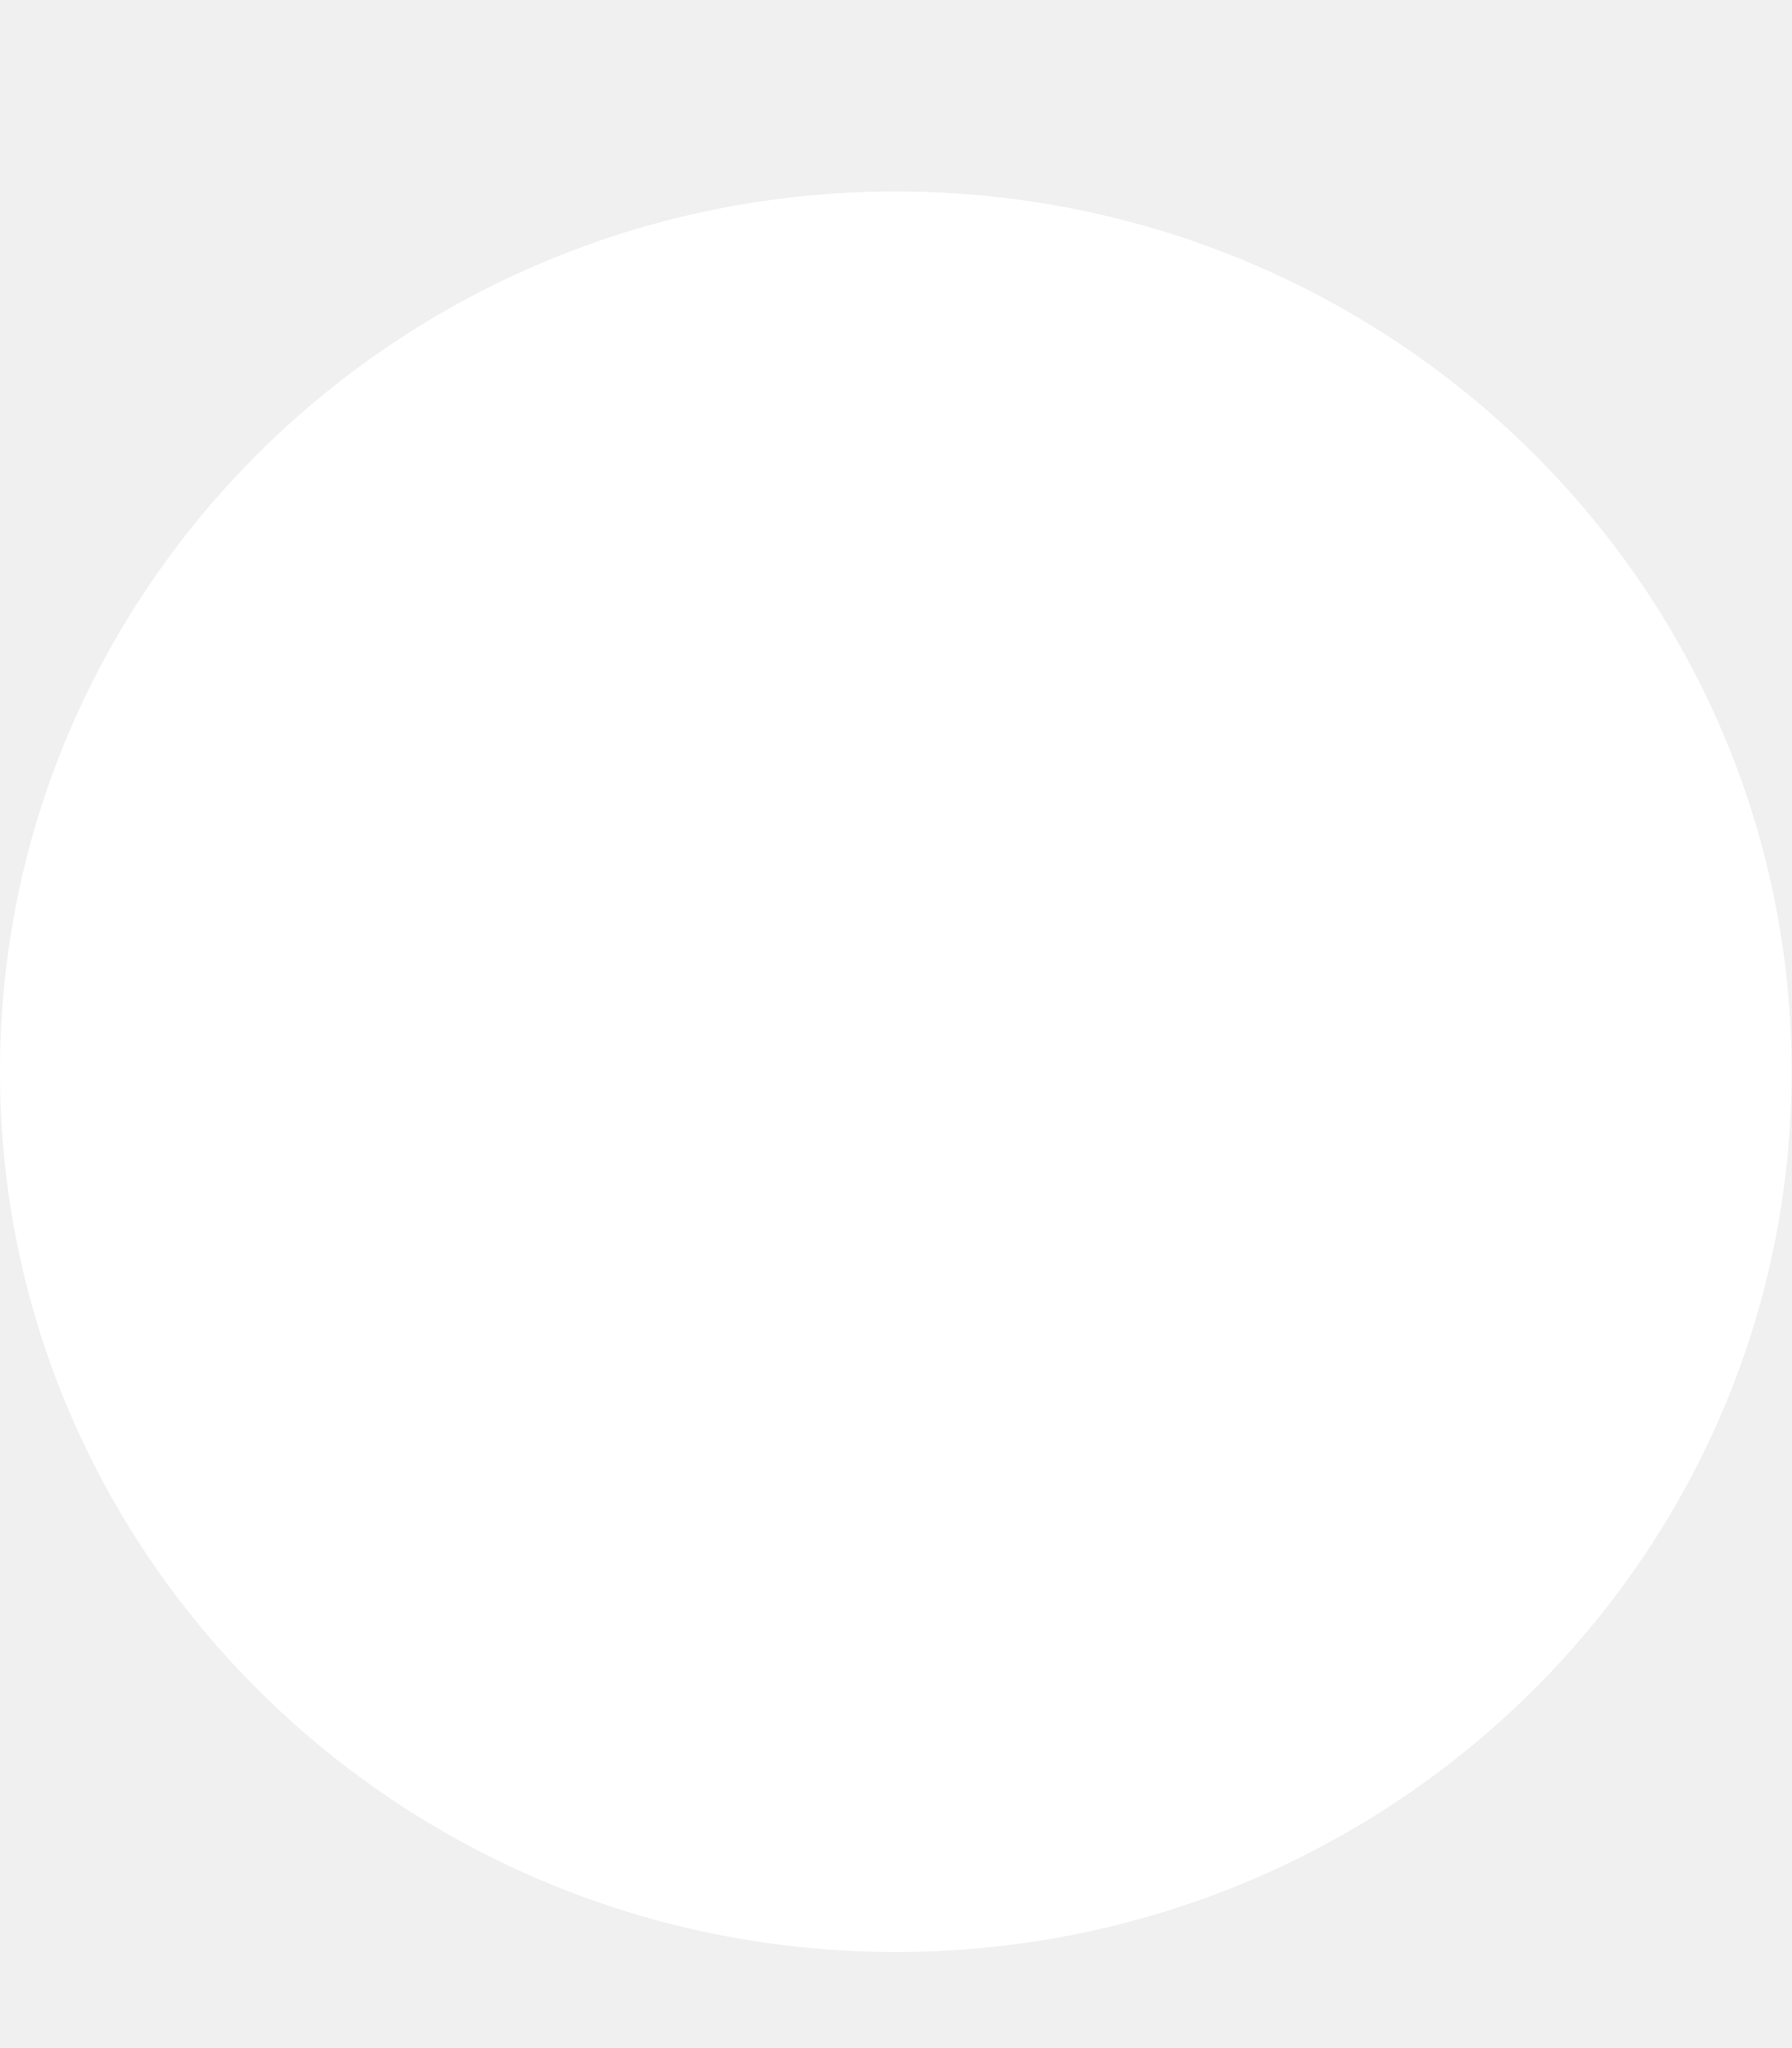
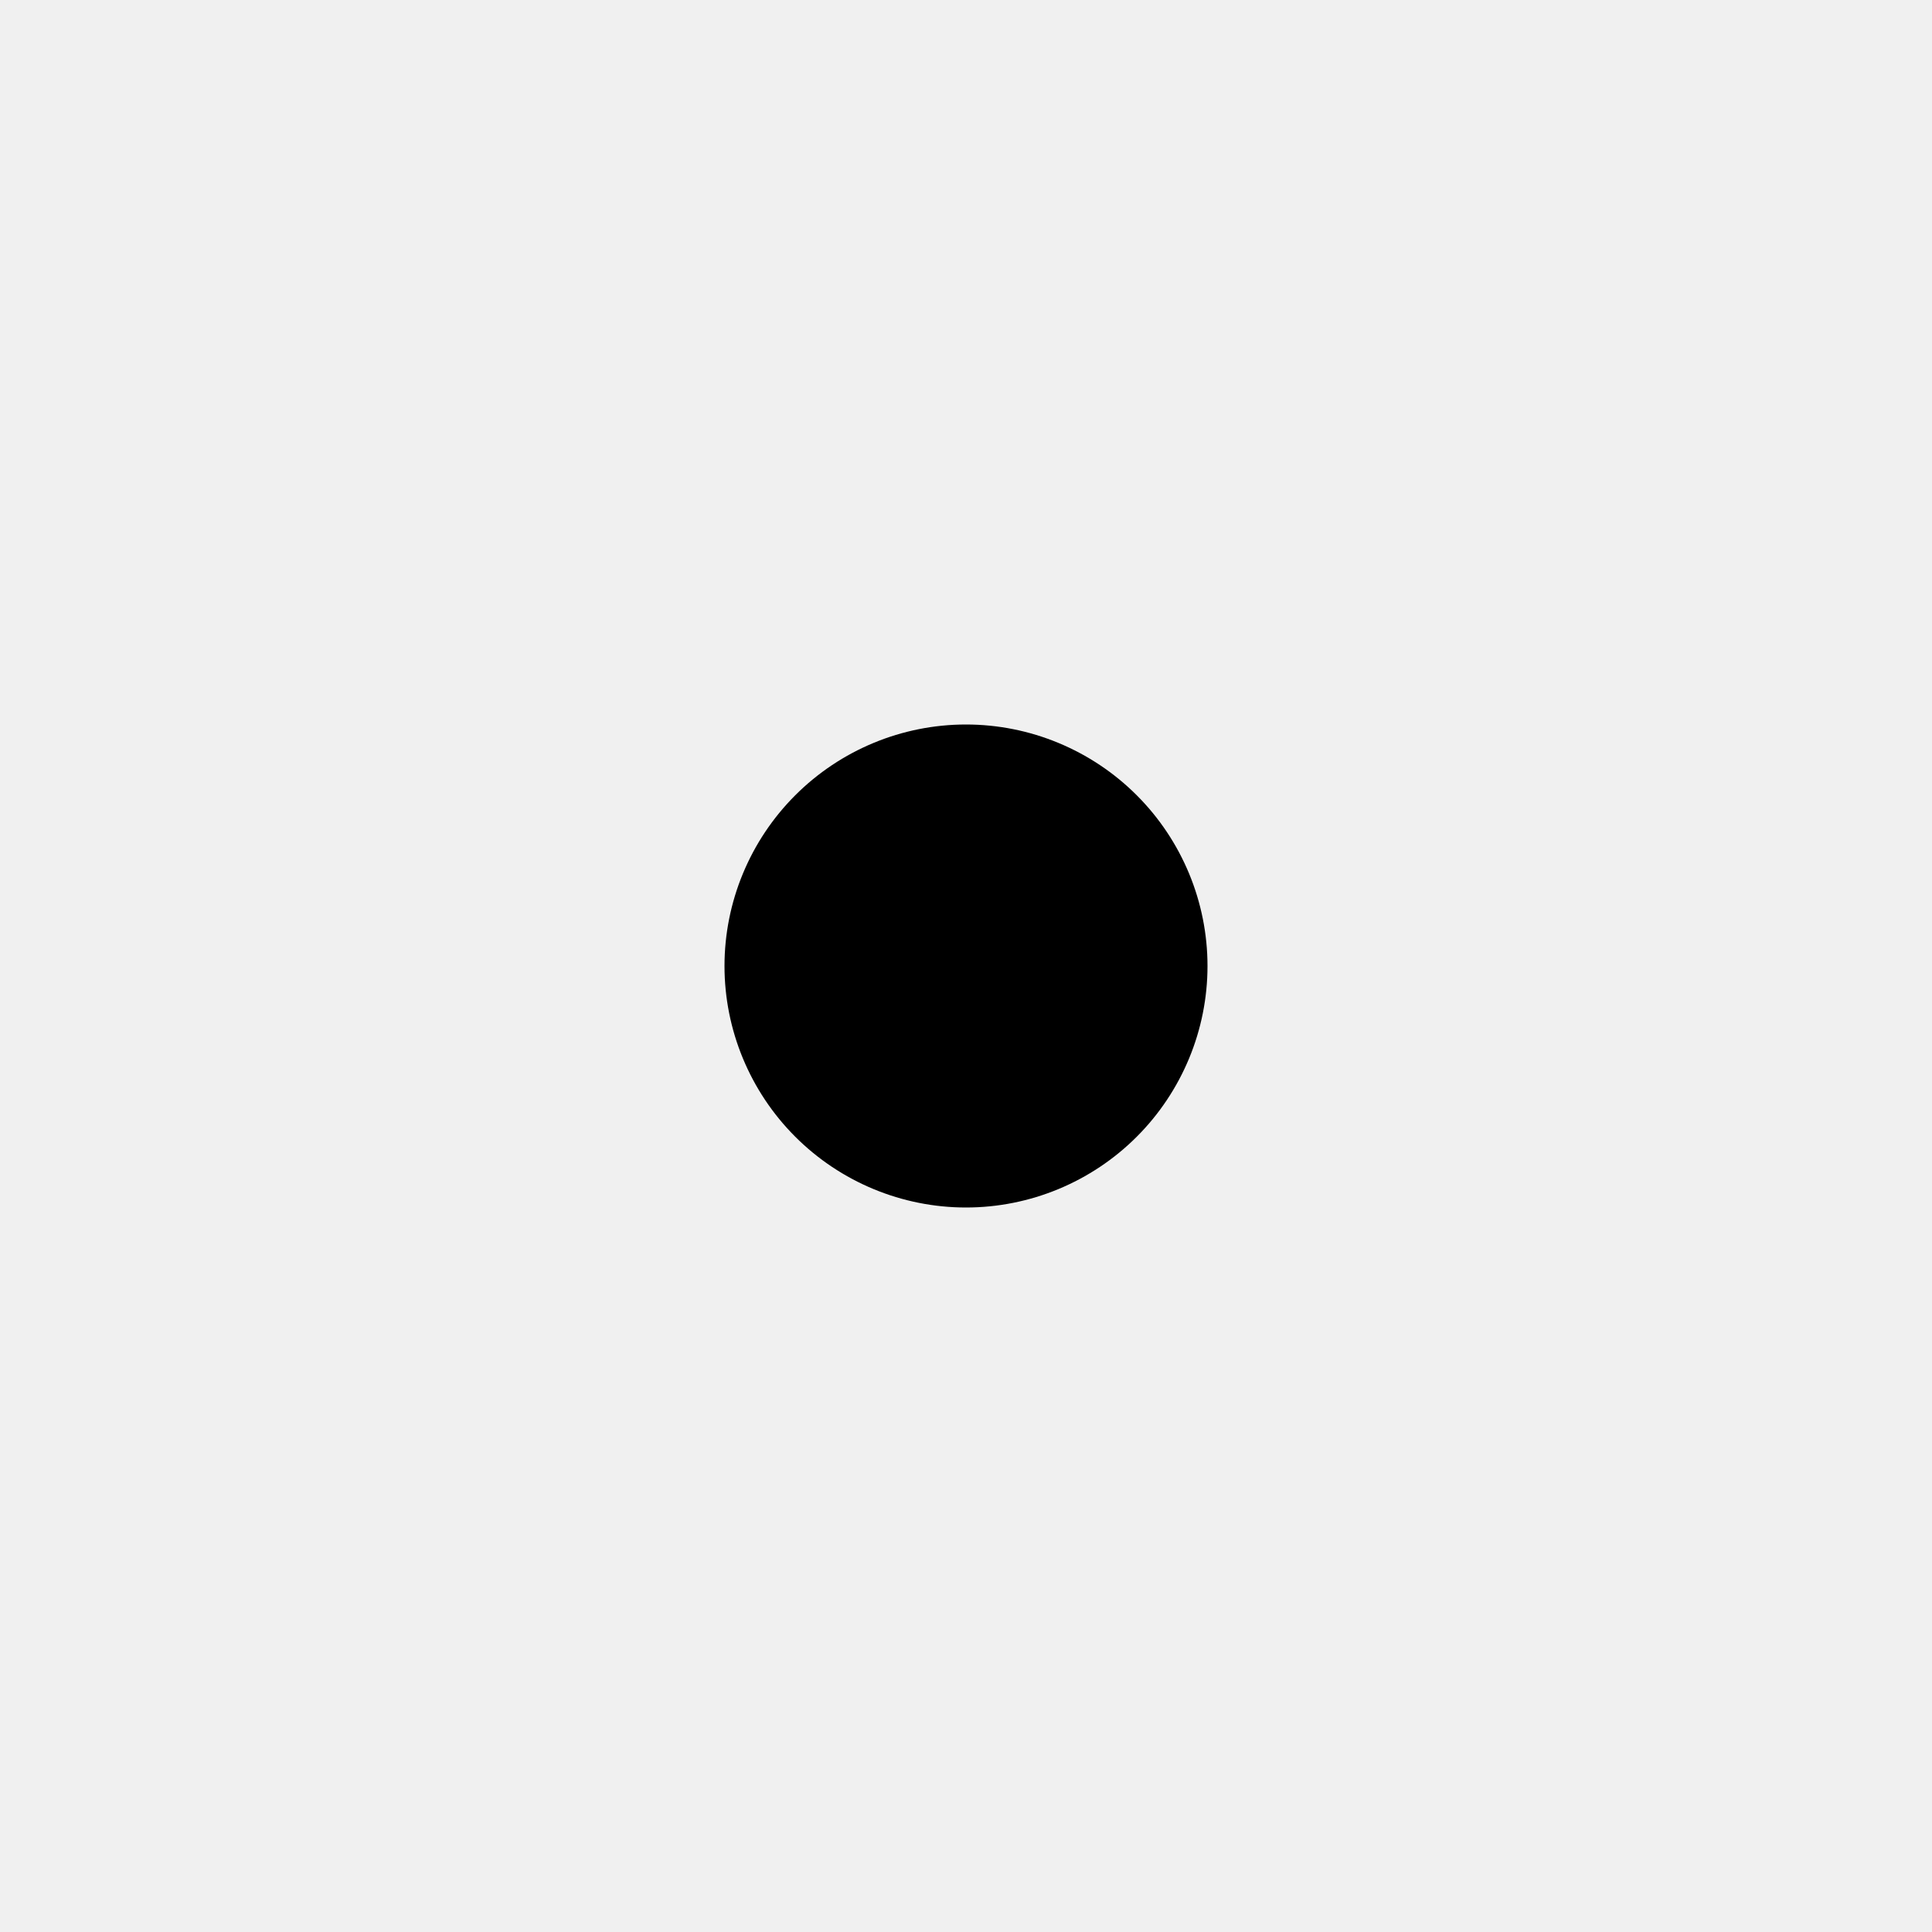
- <svg xmlns="http://www.w3.org/2000/svg" width="7" height="8" viewBox="0 0 7 8" fill="none">
-   <path d="M3.5 7.625C5.433 7.625 7 6.085 7 4.186C7 2.287 5.433 0.748 3.5 0.748C1.567 0.748 0 2.287 0 4.186C0 6.085 1.567 7.625 3.5 7.625Z" fill="white" />
+ <svg xmlns="http://www.w3.org/2000/svg" width="16" height="16" viewBox="0 0 16 16" fill="none">
+   <path d="M10 8C10 8.53 9.789 9.039 9.414 9.414C9.039 9.789 8.53 10 8 10C7.47 10 6.961 9.789 6.586 9.414C6.211 9.039 6 8.53 6 8C6 7.47 6.211 6.961 6.586 6.586C6.961 6.211 7.47 6 8 6C8.53 6 9.039 6.211 9.414 6.586C9.789 6.961 10 7.47 10 8V8Z" fill="black" />
</svg>
